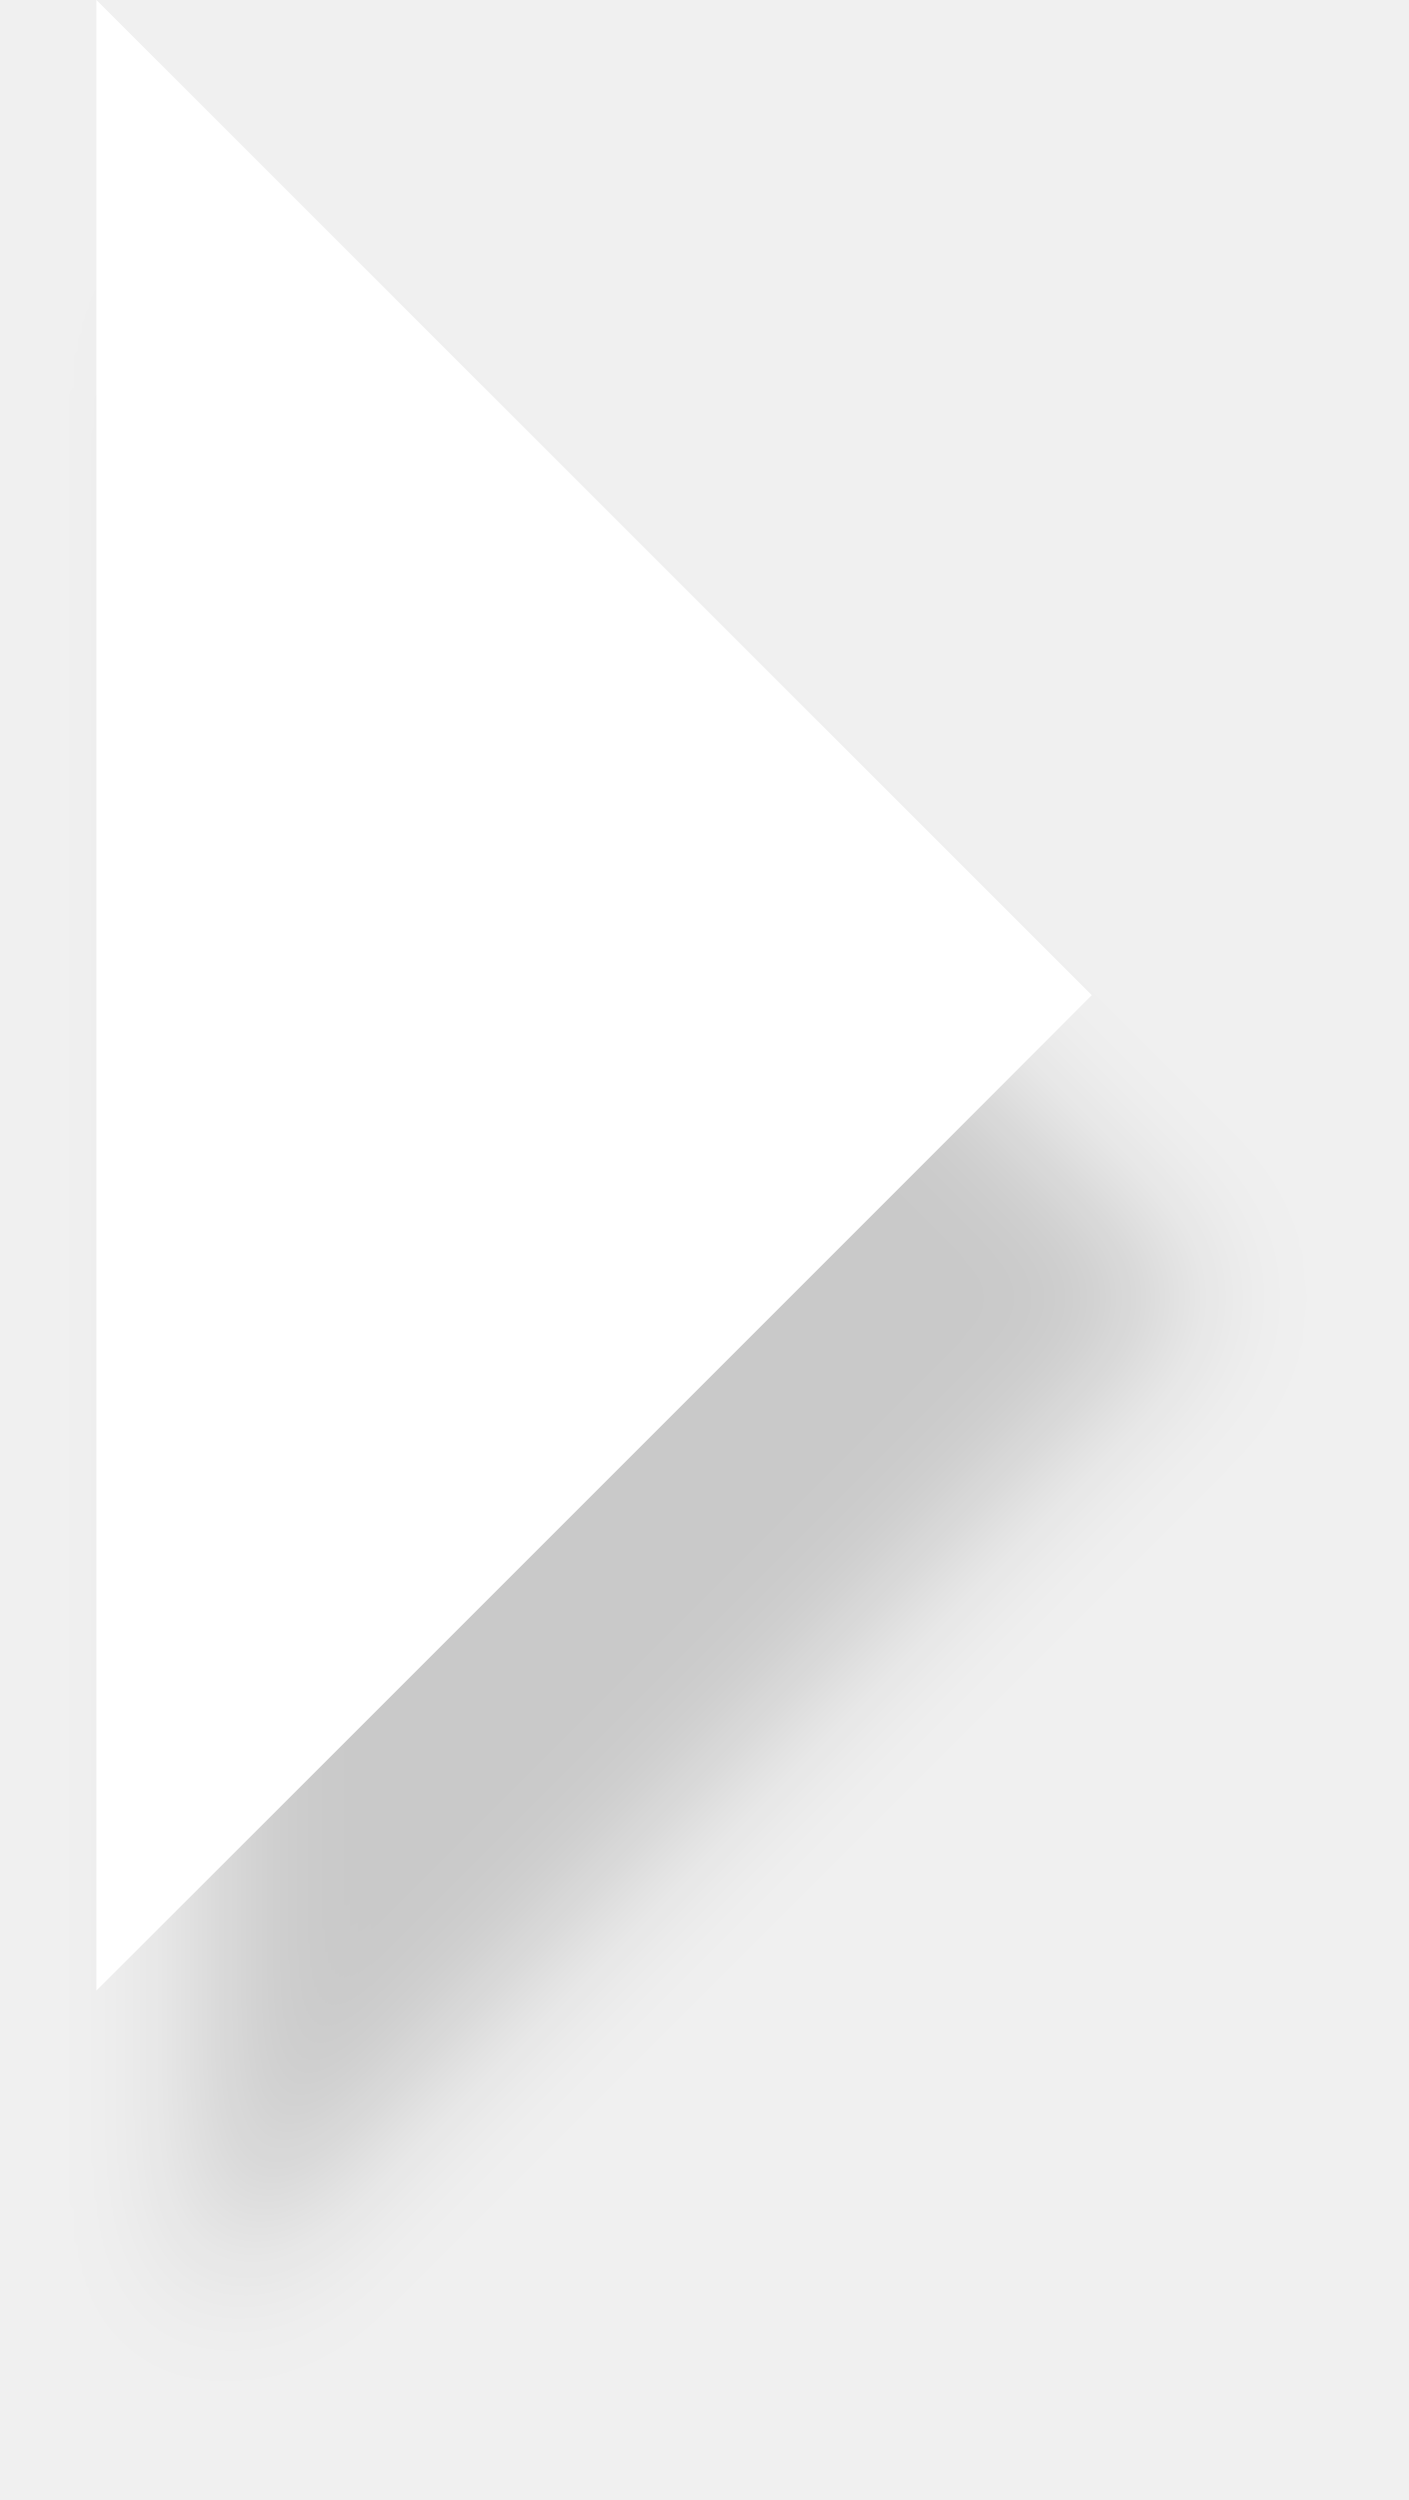
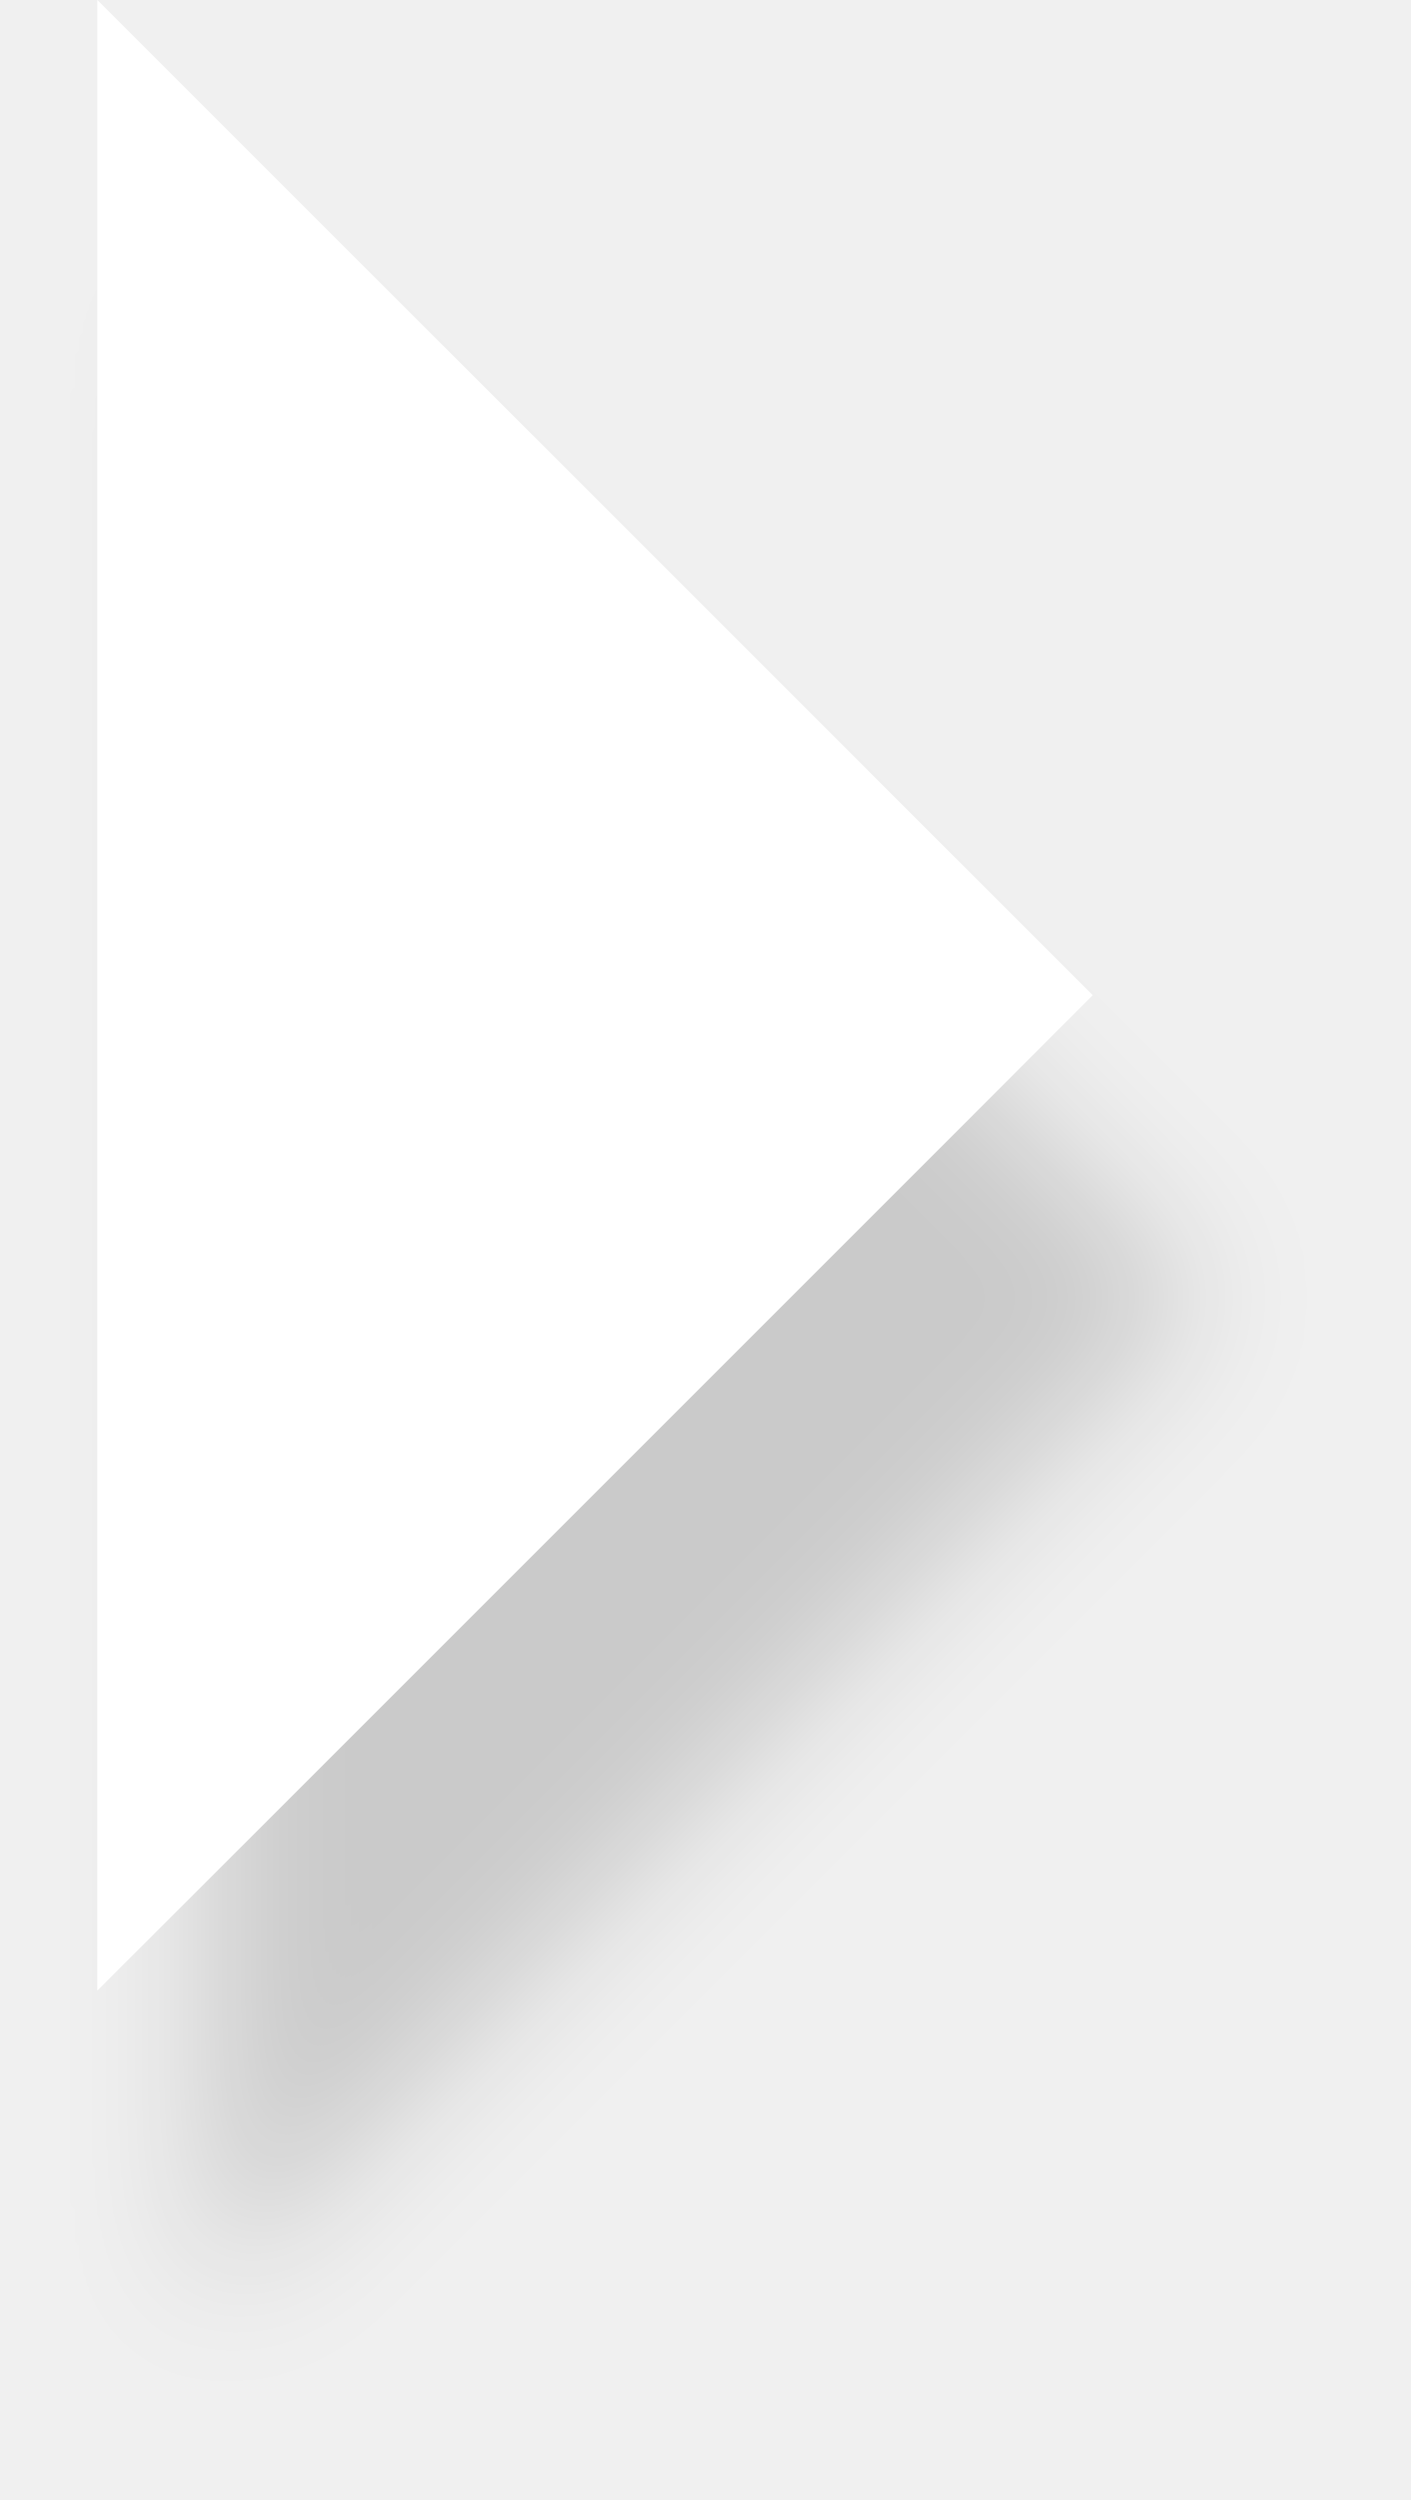
- <svg xmlns="http://www.w3.org/2000/svg" width="153.443" height="272.37" viewBox="0 0 153.443 272.37">
+ <svg xmlns="http://www.w3.org/2000/svg" width="154" height="273" viewBox="0 0 153.443 272.37">
  <defs>
-     <filter id="Left_Arrow" x="0" y="0" width="153.443" height="272.37" filterUnits="userSpaceOnUse">
-       <feOffset dx="12" dy="33" input="SourceAlpha" />
-       <feGaussianBlur stdDeviation="7.5" result="blur" />
-       <feFlood flood-opacity="0.161" />
-       <feComposite operator="in" in2="blur" />
+     <filter id="A" x="0" y="0" width="153.443" height="272.37" filterUnits="userSpaceOnUse">
+       <feOffset dx="12" dy="33" />
+       <feGaussianBlur stdDeviation="7.5" result="A" />
+       <feFlood flood-opacity=".16" />
+       <feComposite operator="in" in2="A" />
      <feComposite in="SourceGraphic" />
    </filter>
  </defs>
-   <g transform="matrix(1, 0, 0, 1, 0, 0)" filter="url(#Left_Arrow)">
-     <path id="Left_Arrow-2" data-name="Left Arrow" d="M0,0,102.408,102.408,204.8,0Z" transform="translate(13 210.83) rotate(-90)" fill="#fff" stroke="#fff" stroke-width="5" fill-rule="evenodd" />
+   <g filter="url(#A)">
+     <path d="M0,0,102.408,102.408,204.8,0Z" transform="matrix(0 -1 1 0 13 210.83)" fill="#fff" stroke="#fff" stroke-width="5" fill-rule="evenodd" />
  </g>
</svg>
